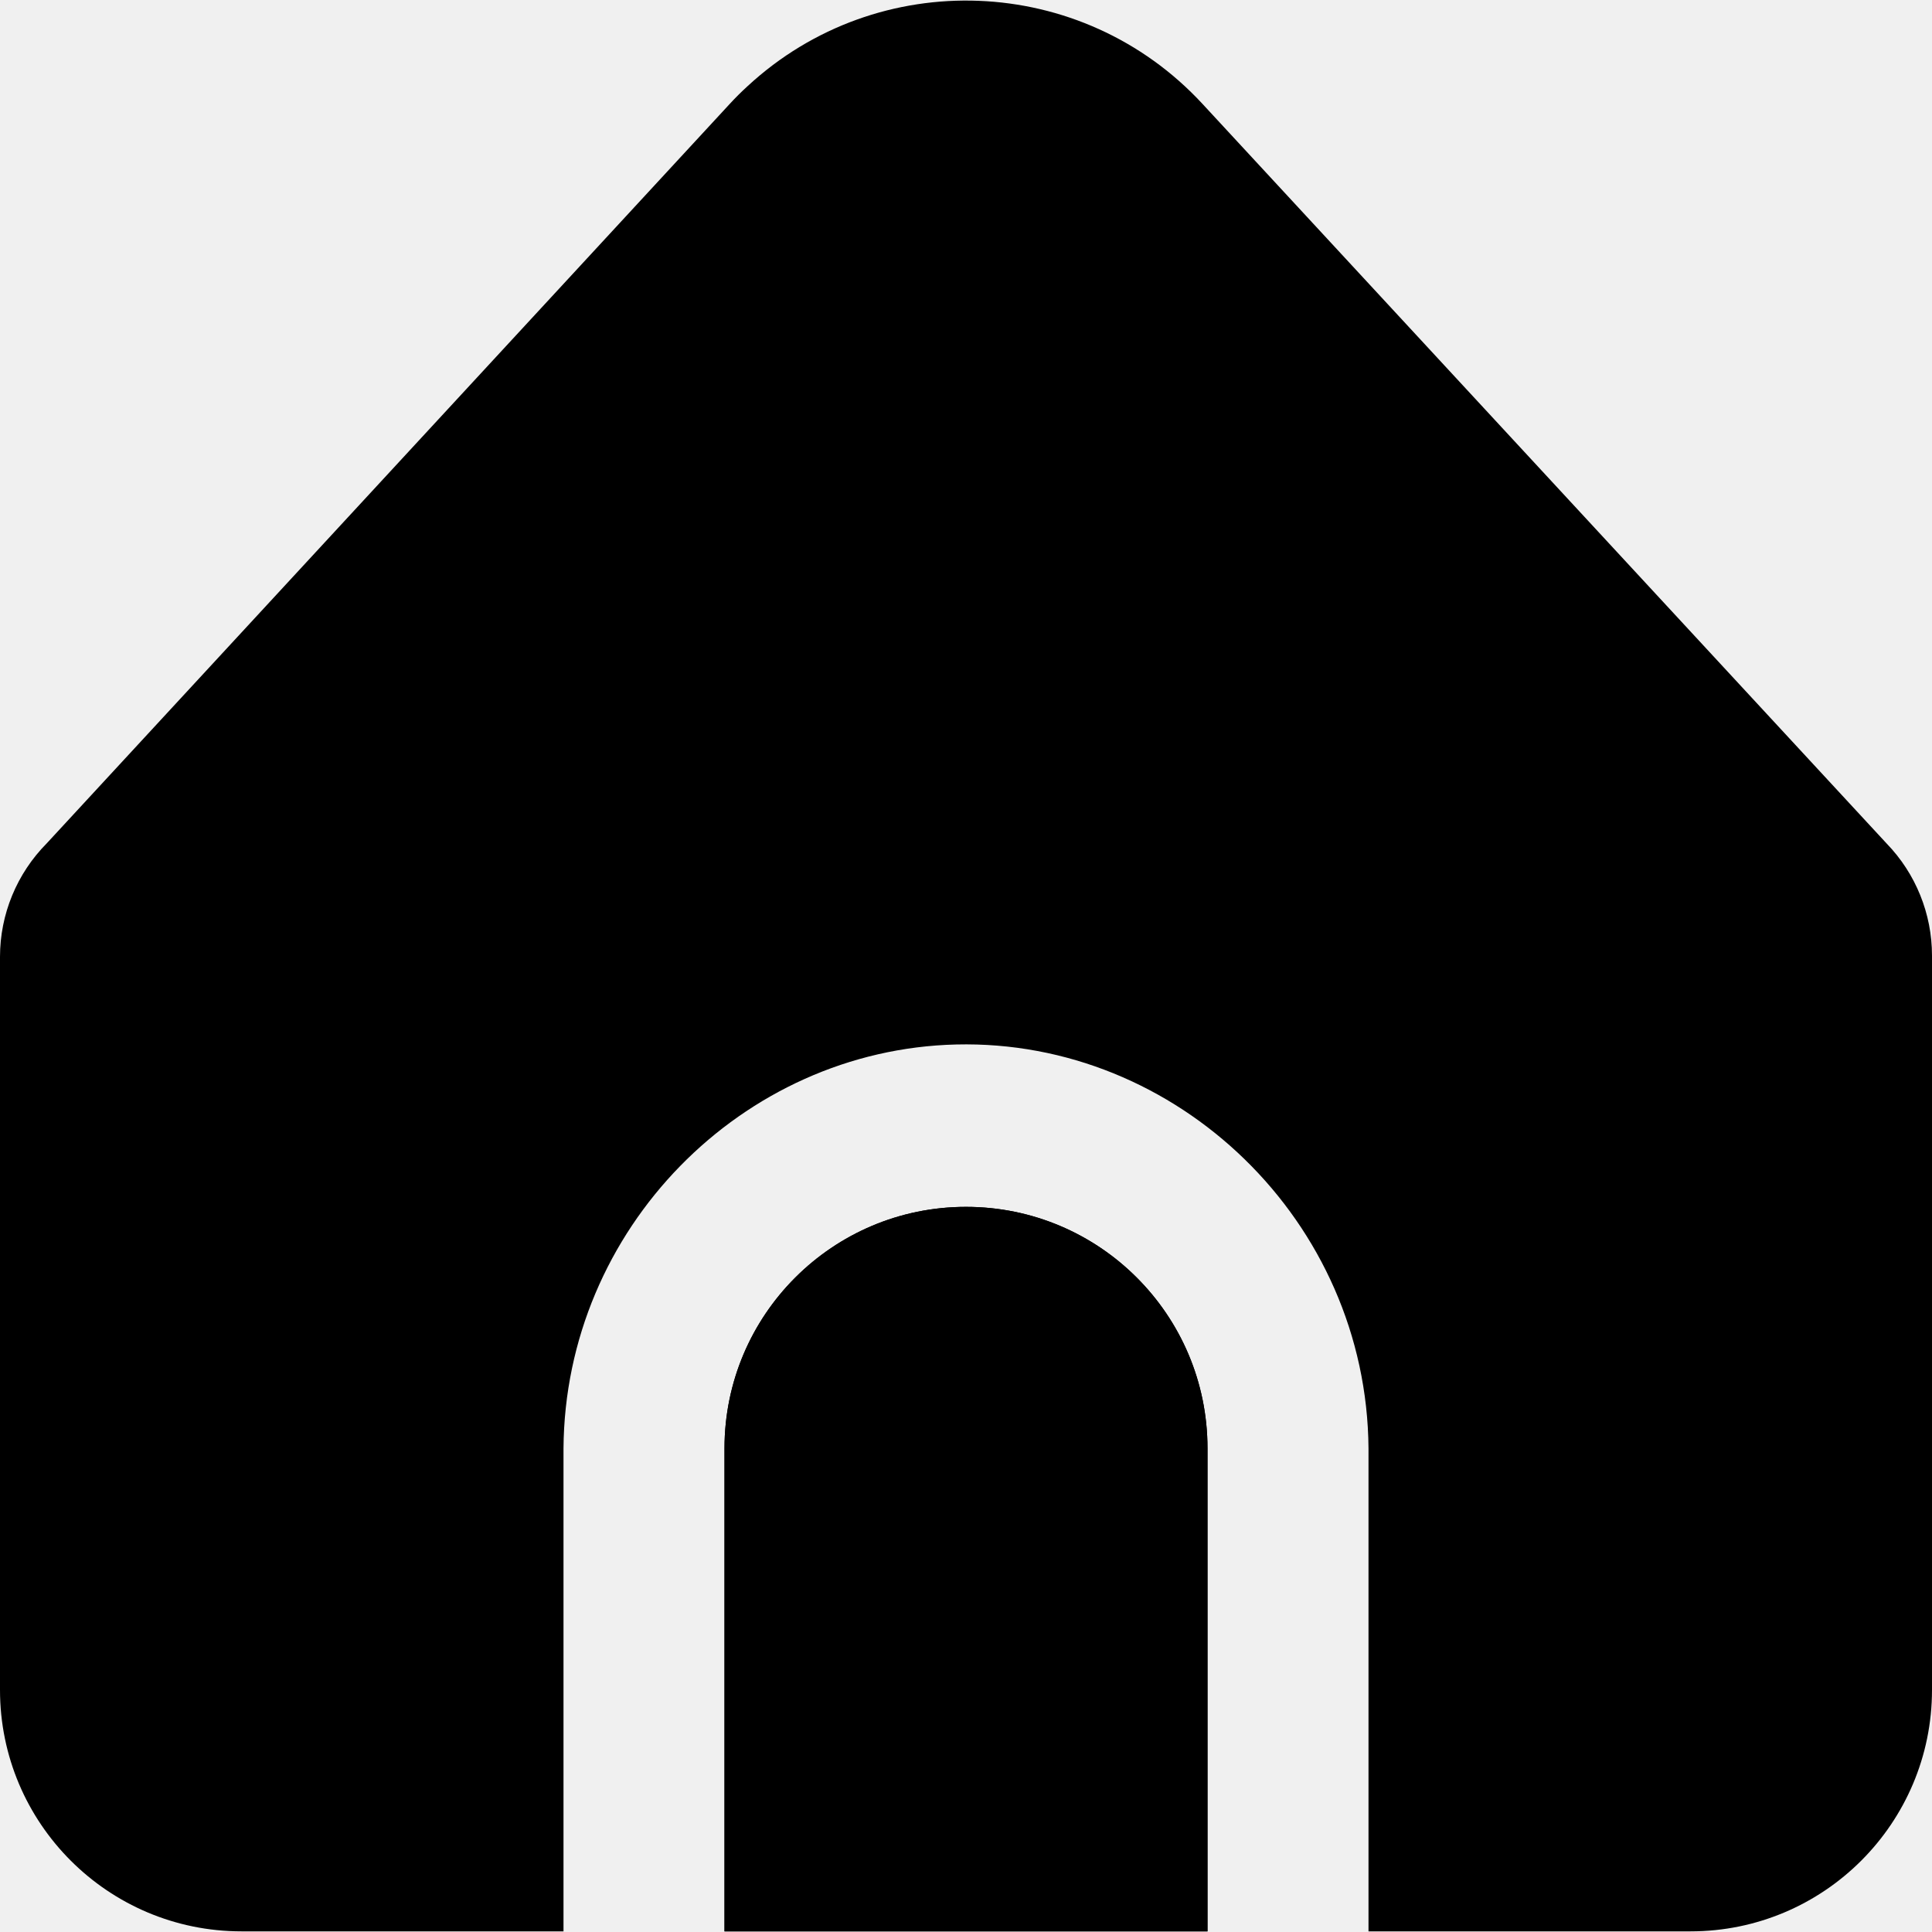
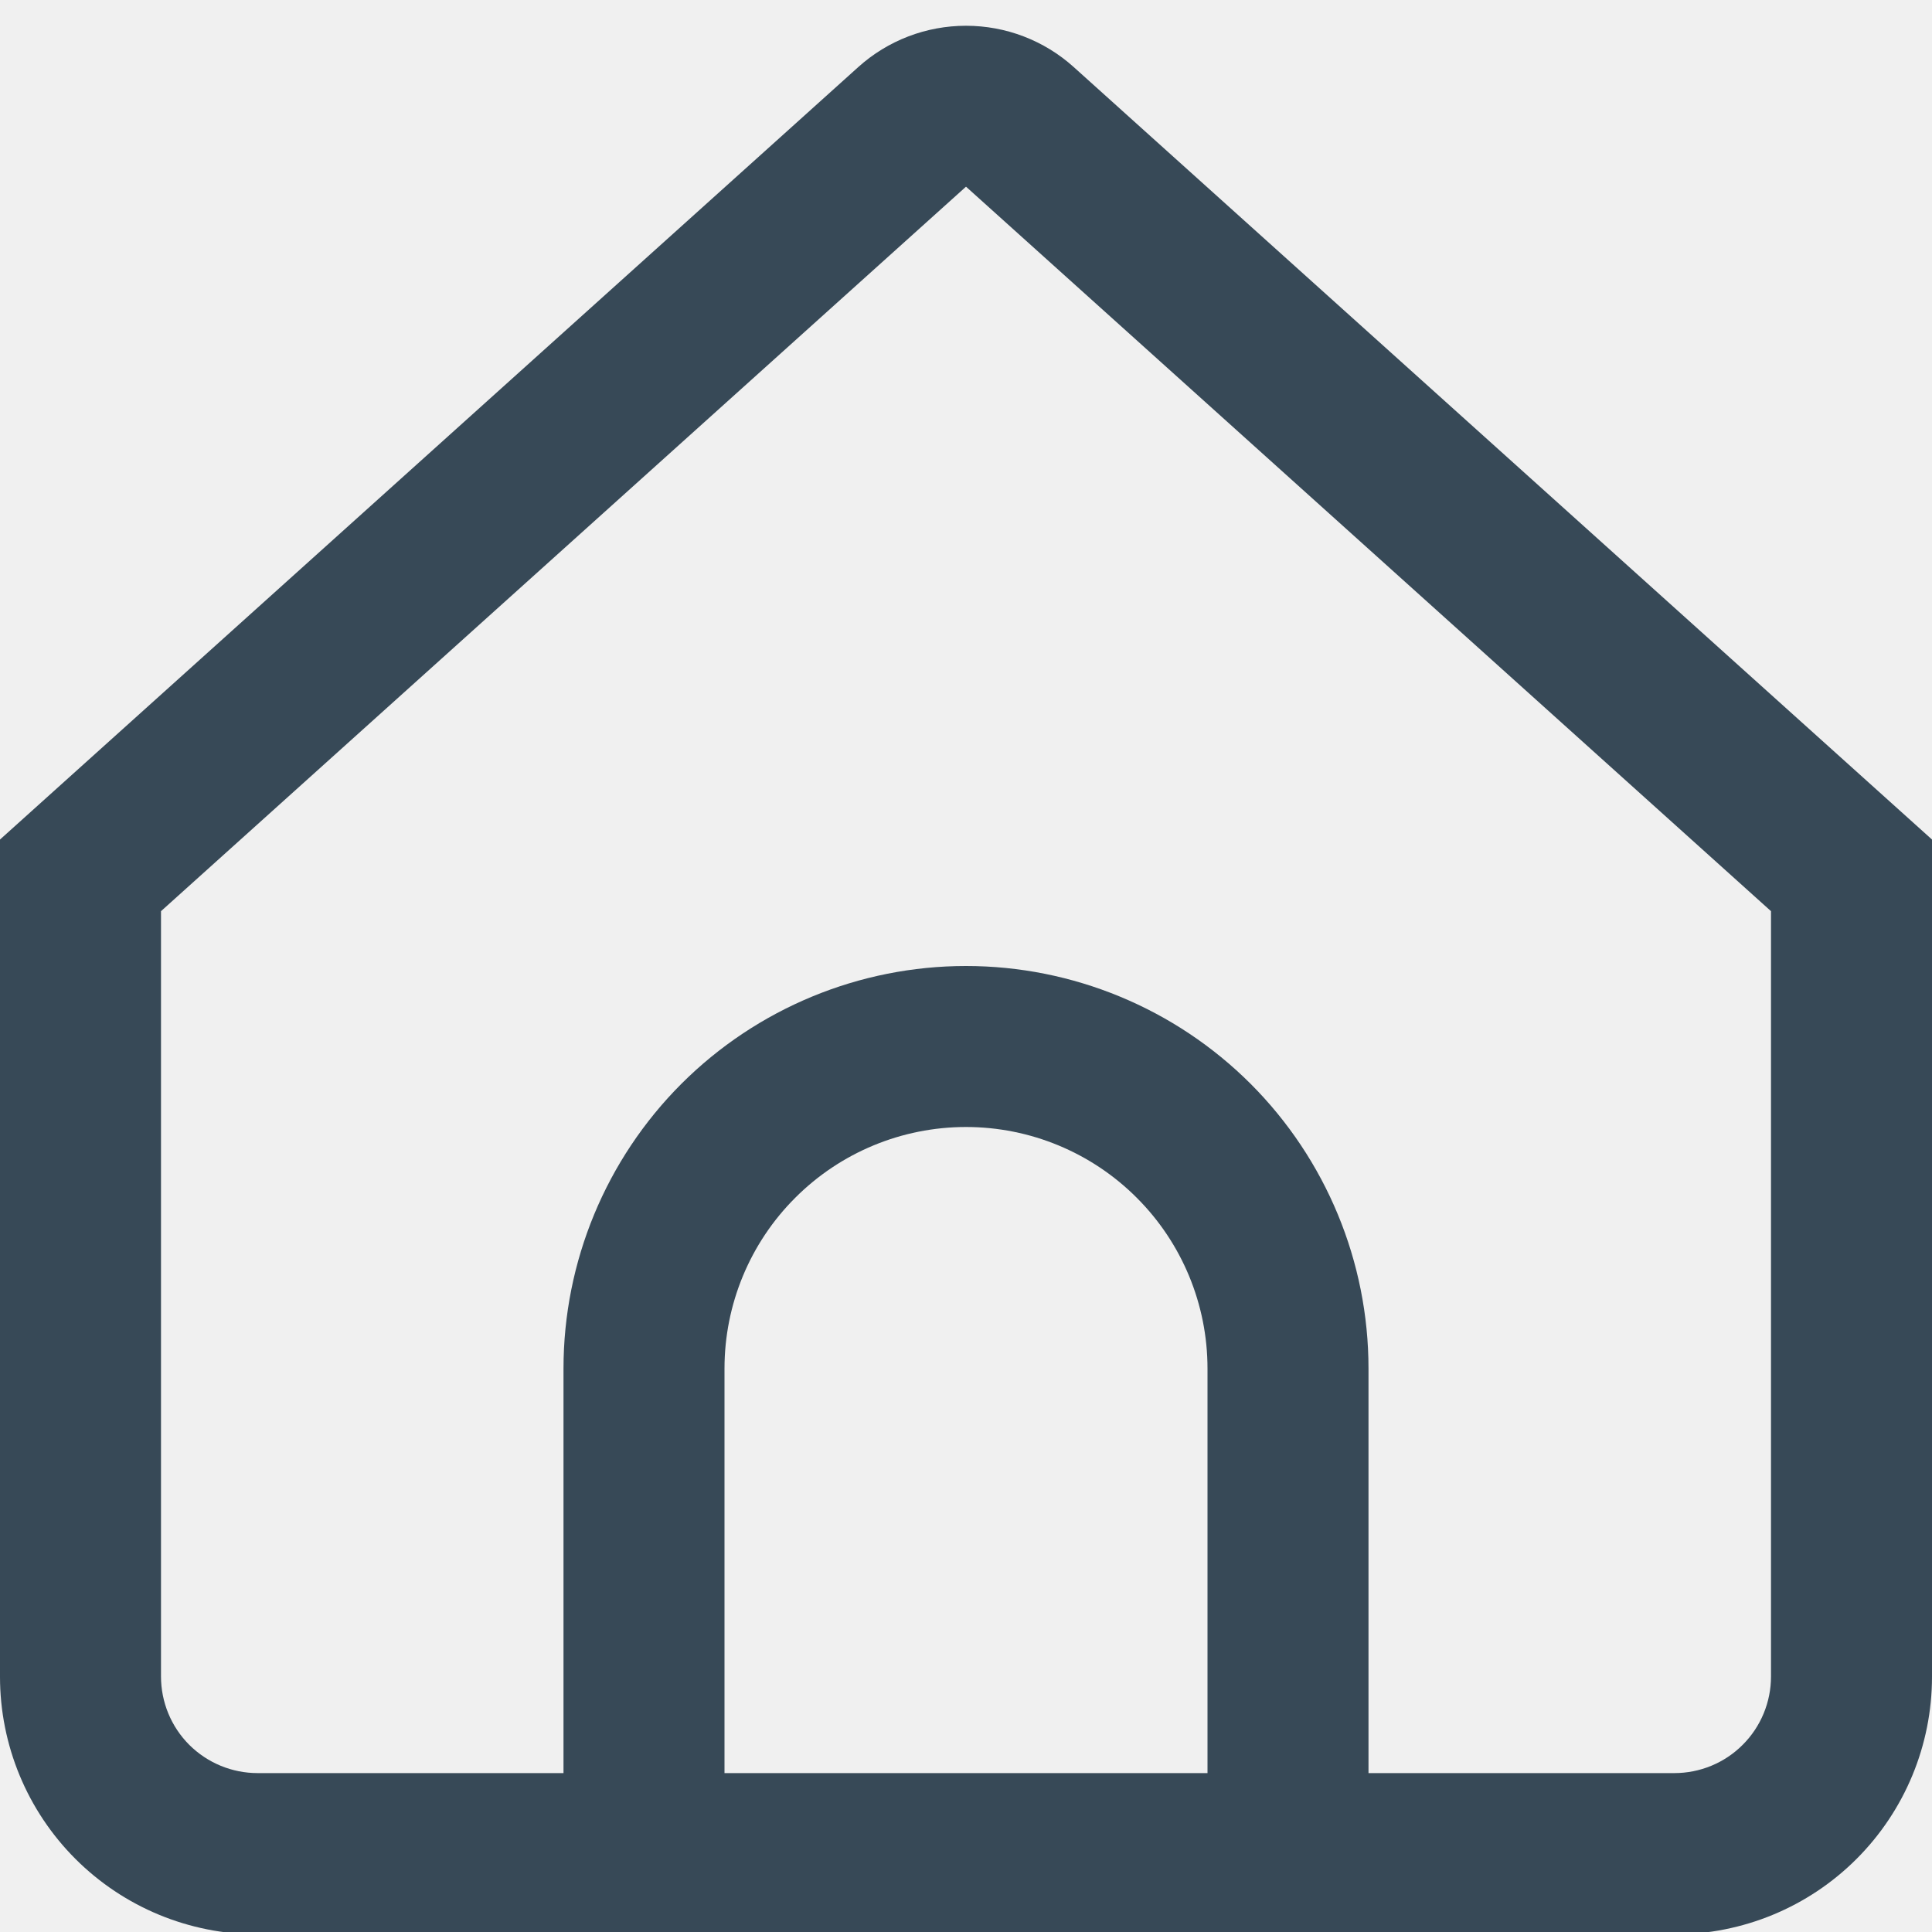
- <svg xmlns="http://www.w3.org/2000/svg" width="24" height="24" viewBox="0 0 24 24">
-   <g clip-path="url(#clip0_406_2297)">
-     <path d="M12 14.992C10.343 14.992 9 16.335 9 17.992V23.992H15V17.992C15 16.335 13.657 14.992 12 14.992Z" />
-     <path d="M17 17.992V23.992H21C22.657 23.992 24 22.649 24 20.992V11.871C24 11.352 23.798 10.852 23.437 10.479L14.939 1.292C13.44 -0.33 10.909 -0.43 9.287 1.07C9.209 1.141 9.135 1.215 9.064 1.292L0.581 10.476C0.209 10.851 -0 11.358 7.09607e-08 11.886V20.992C7.09607e-08 22.649 1.343 23.992 3 23.992H7V17.992C7.019 15.265 9.22 13.039 11.878 12.975C14.626 12.908 16.979 15.173 17 17.992Z" />
-     <path d="M12 14.992C10.343 14.992 9 16.335 9 17.992V23.992H15V17.992C15 16.335 13.657 14.992 12 14.992Z" />
+ <svg xmlns="http://www.w3.org/2000/svg" width="24" height="24" viewBox="0 0 24 24" fill="#374957">
+   <g clip-path="url(#clip0_403_3740)">
+     <path d="M13.338 0.833C12.971 0.502 12.494 0.32 12 0.32C11.506 0.32 11.029 0.502 10.662 0.833L0 10.429V20.829C0 21.678 0.337 22.492 0.937 23.092C1.537 23.692 2.351 24.029 3.2 24.029H20.8C21.649 24.029 22.463 23.692 23.063 23.092C23.663 22.492 24 21.678 24 20.829V10.429L13.338 0.833ZM15 22.026H9V17C9 16.204 9.316 15.441 9.879 14.879C10.441 14.316 11.204 14 12 14C12.796 14 13.559 14.316 14.121 14.879C14.684 15.441 15 16.204 15 17V22.026ZM22 20.826C22 21.144 21.874 21.45 21.648 21.675C21.424 21.9 21.118 22.026 20.8 22.026H17V17C17 15.674 16.473 14.402 15.536 13.464C14.598 12.527 13.326 12 12 12C10.674 12 9.402 12.527 8.464 13.464C7.527 14.402 7 15.674 7 17V22.026H3.2C2.882 22.026 2.577 21.9 2.351 21.675C2.126 21.45 2 21.144 2 20.826V11.319L12 2.319L22 11.319V20.826Z" />
  </g>
-   <defs>
-     <clipPath id="clip0_406_2297">
-       <rect width="24" height="24" fill="white" />
-     </clipPath>
-   </defs>
</svg>
